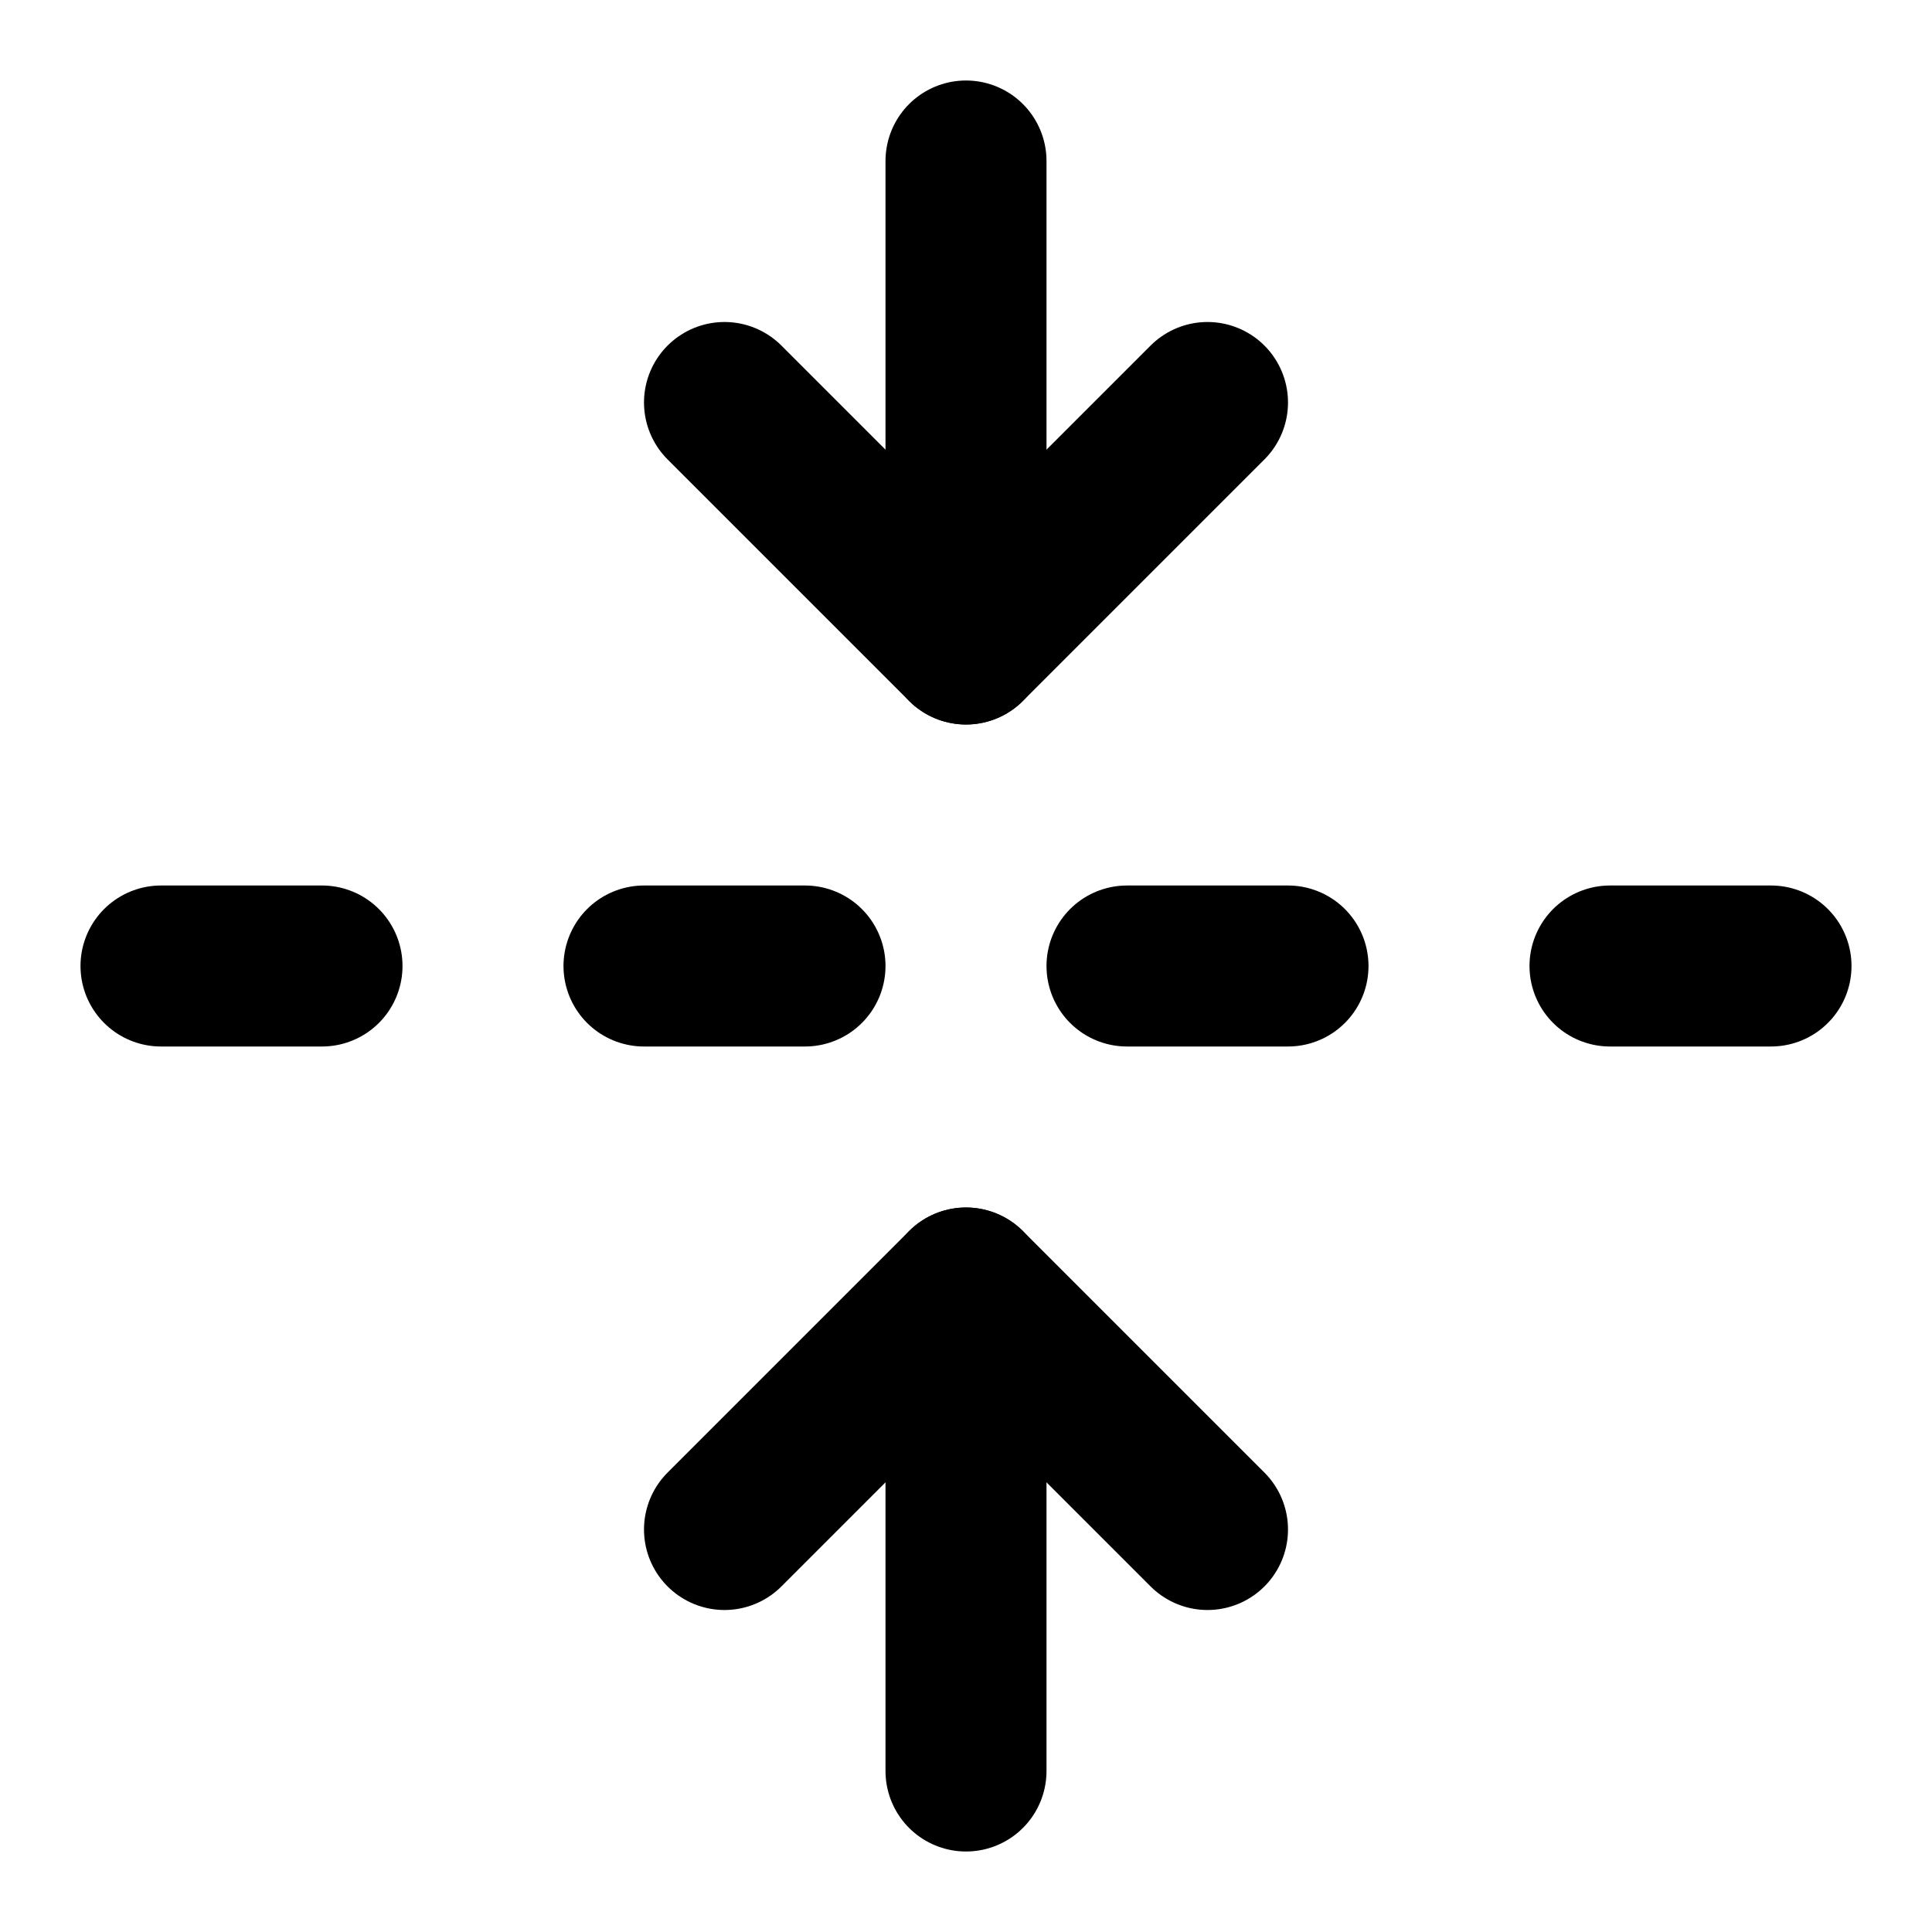
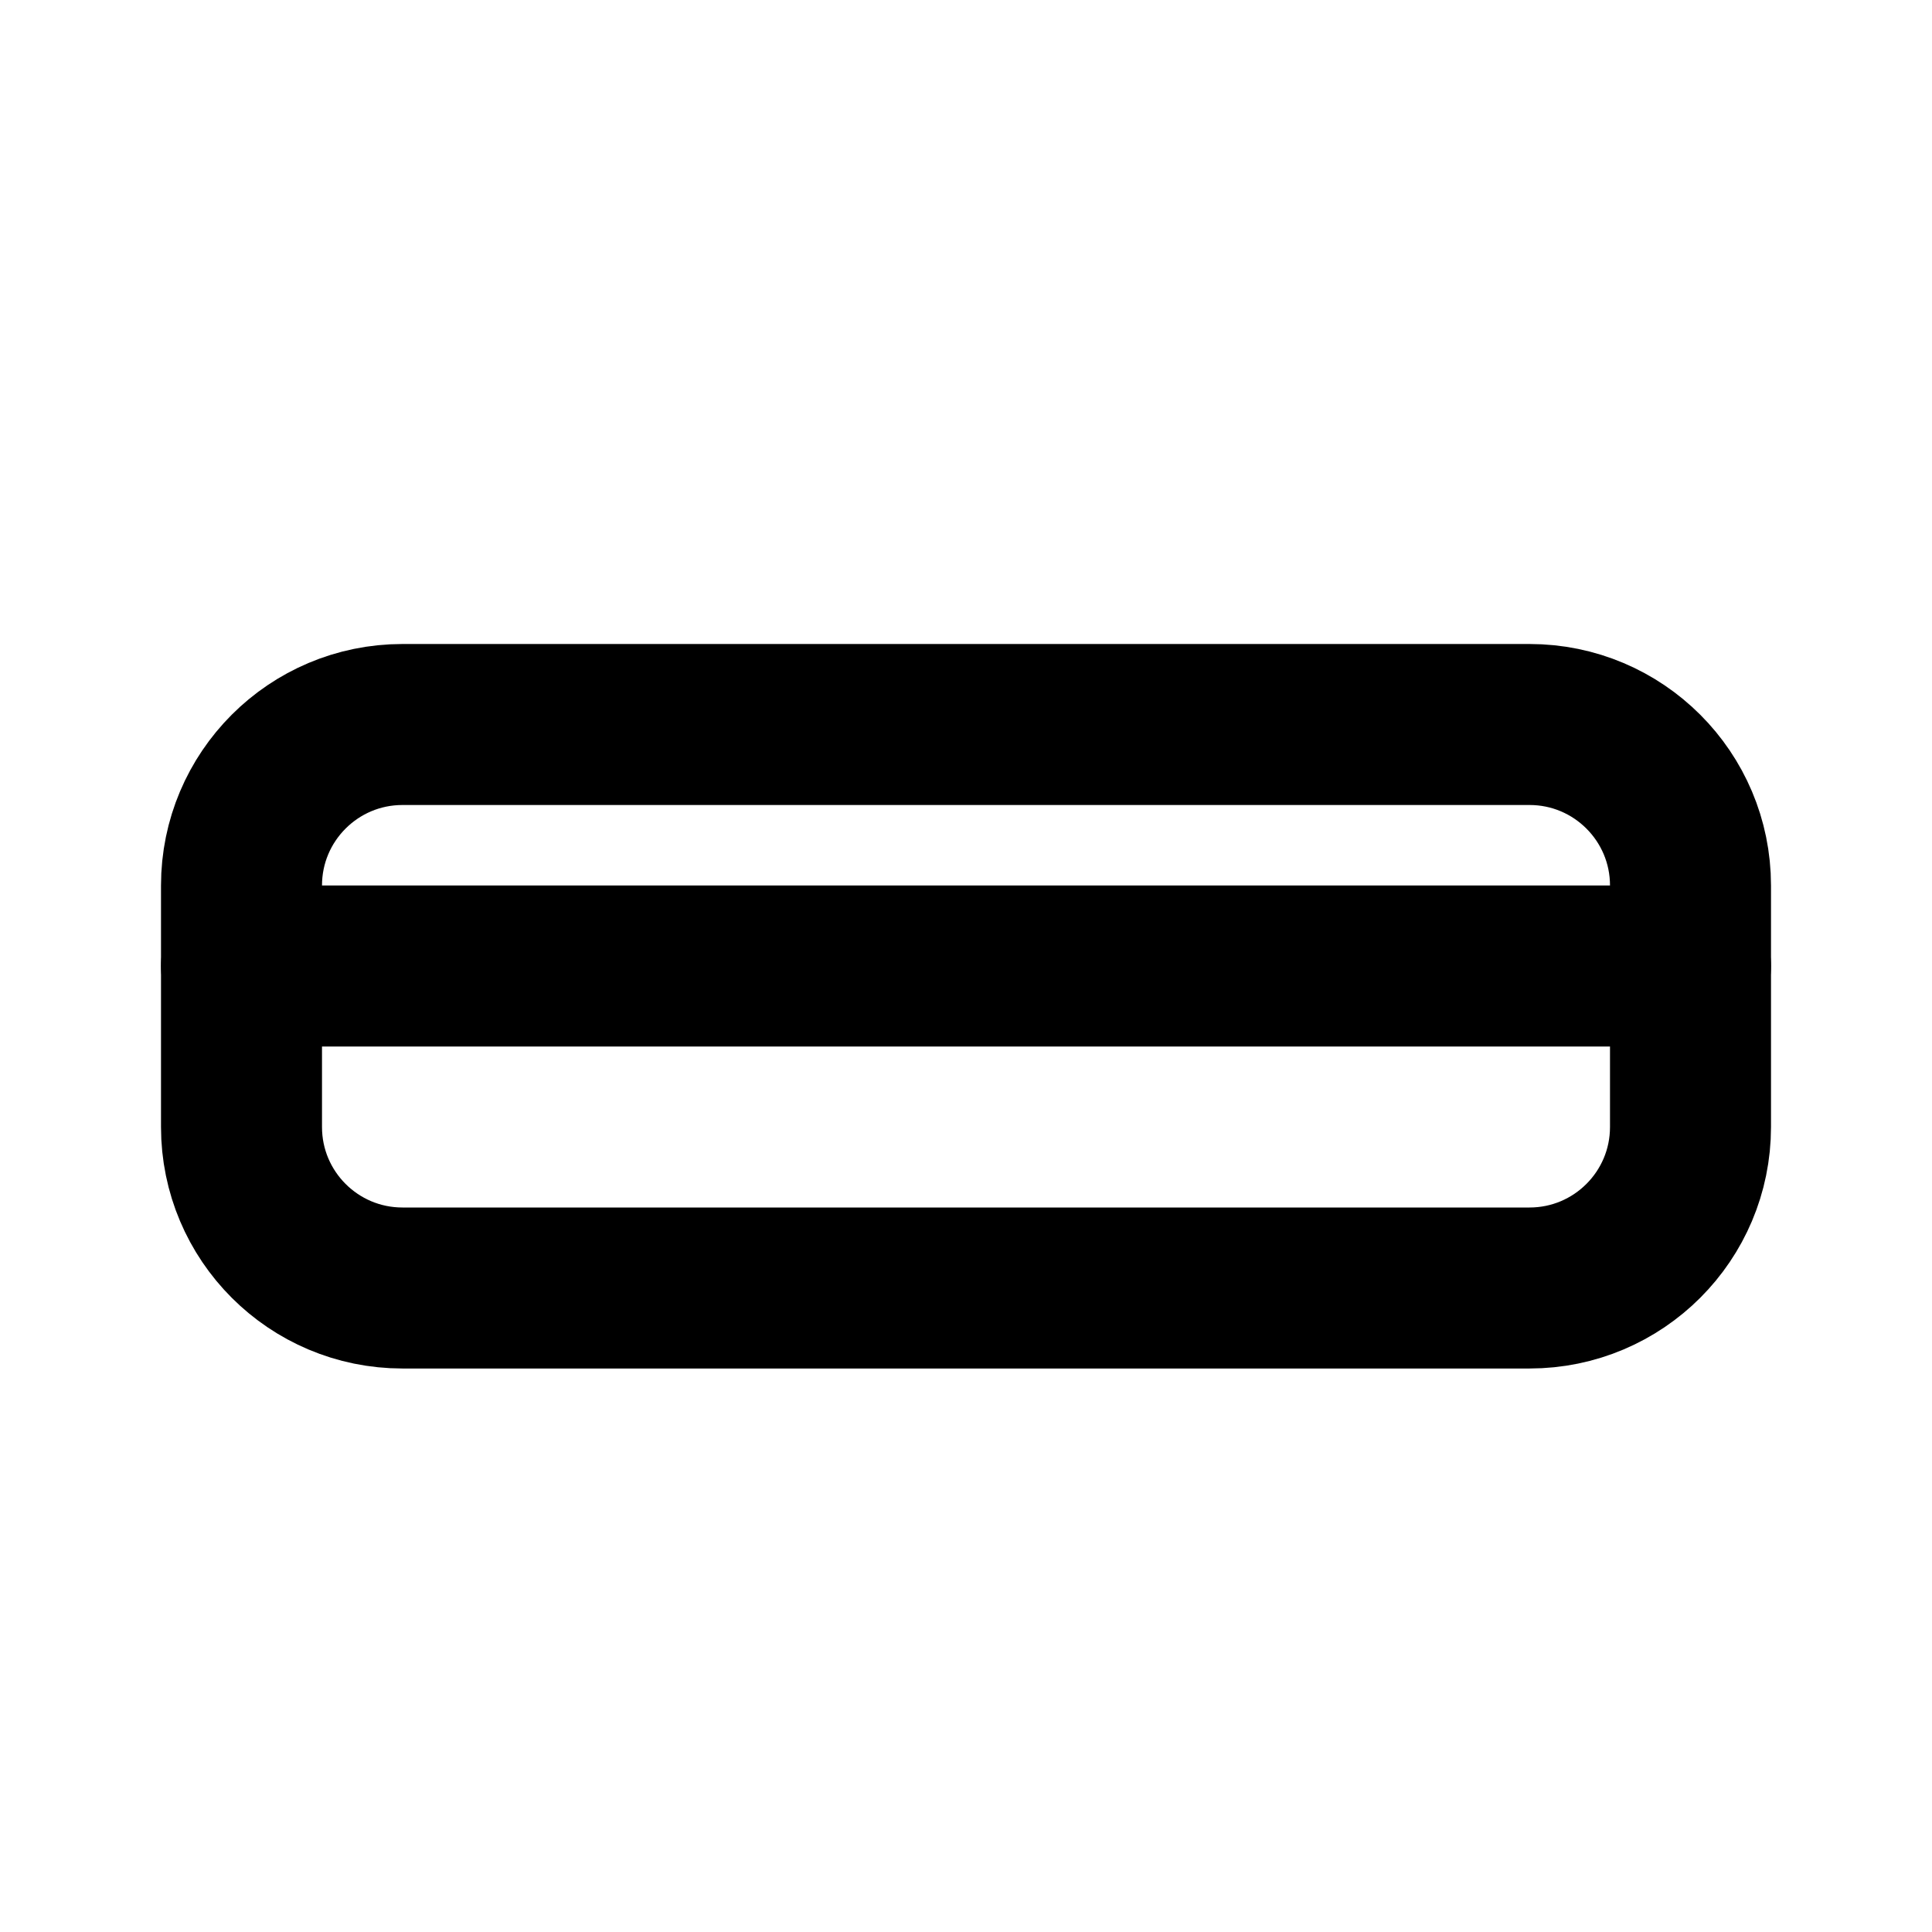
<svg xmlns="http://www.w3.org/2000/svg" viewBox="0 0 16 16" aria-hidden="true">
  <g fill="none" stroke="currentColor" stroke-width="2" stroke-linecap="round" stroke-linejoin="round" transform="matrix(0.666667 0 0 0.666667 0 0)">
-     <path d="M12 22v-6" />
-     <path d="M12 8V2" />
-     <path d="M4 12H2" />
-     <path d="M10 12H8" />
-     <path d="M16 12h-2" />
-     <path d="M22 12h-2" />
-     <path d="m15 19-3-3-3 3" />
-     <path d="m15 5-3 3-3-3" />
+     <rect x="3" y="9" width="18" height="7" rx="2" />
+     <path d="M3 12h18" />
  </g>
</svg>
